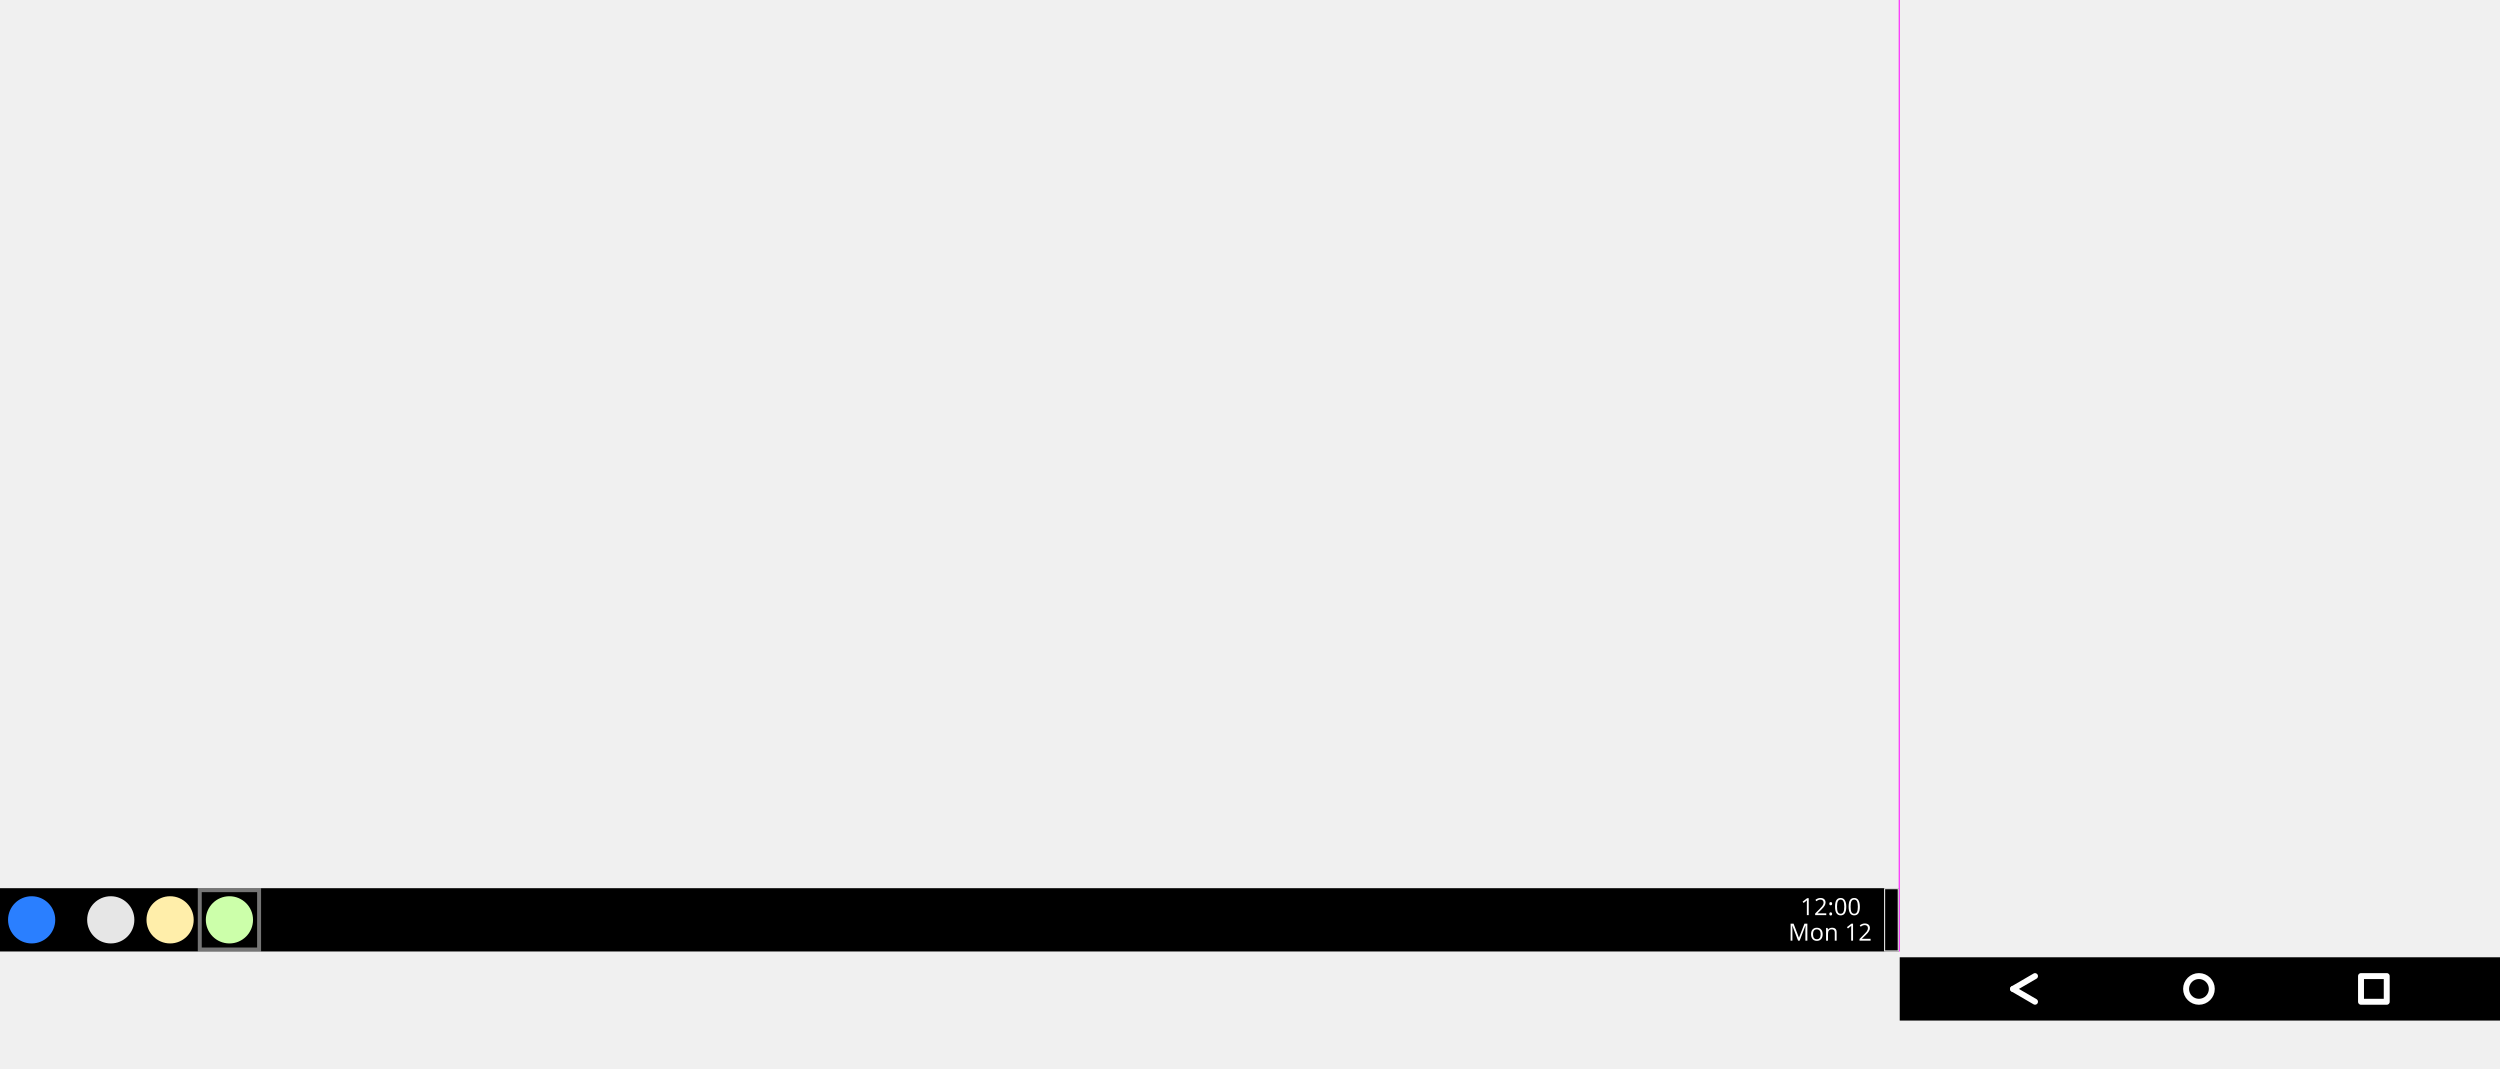
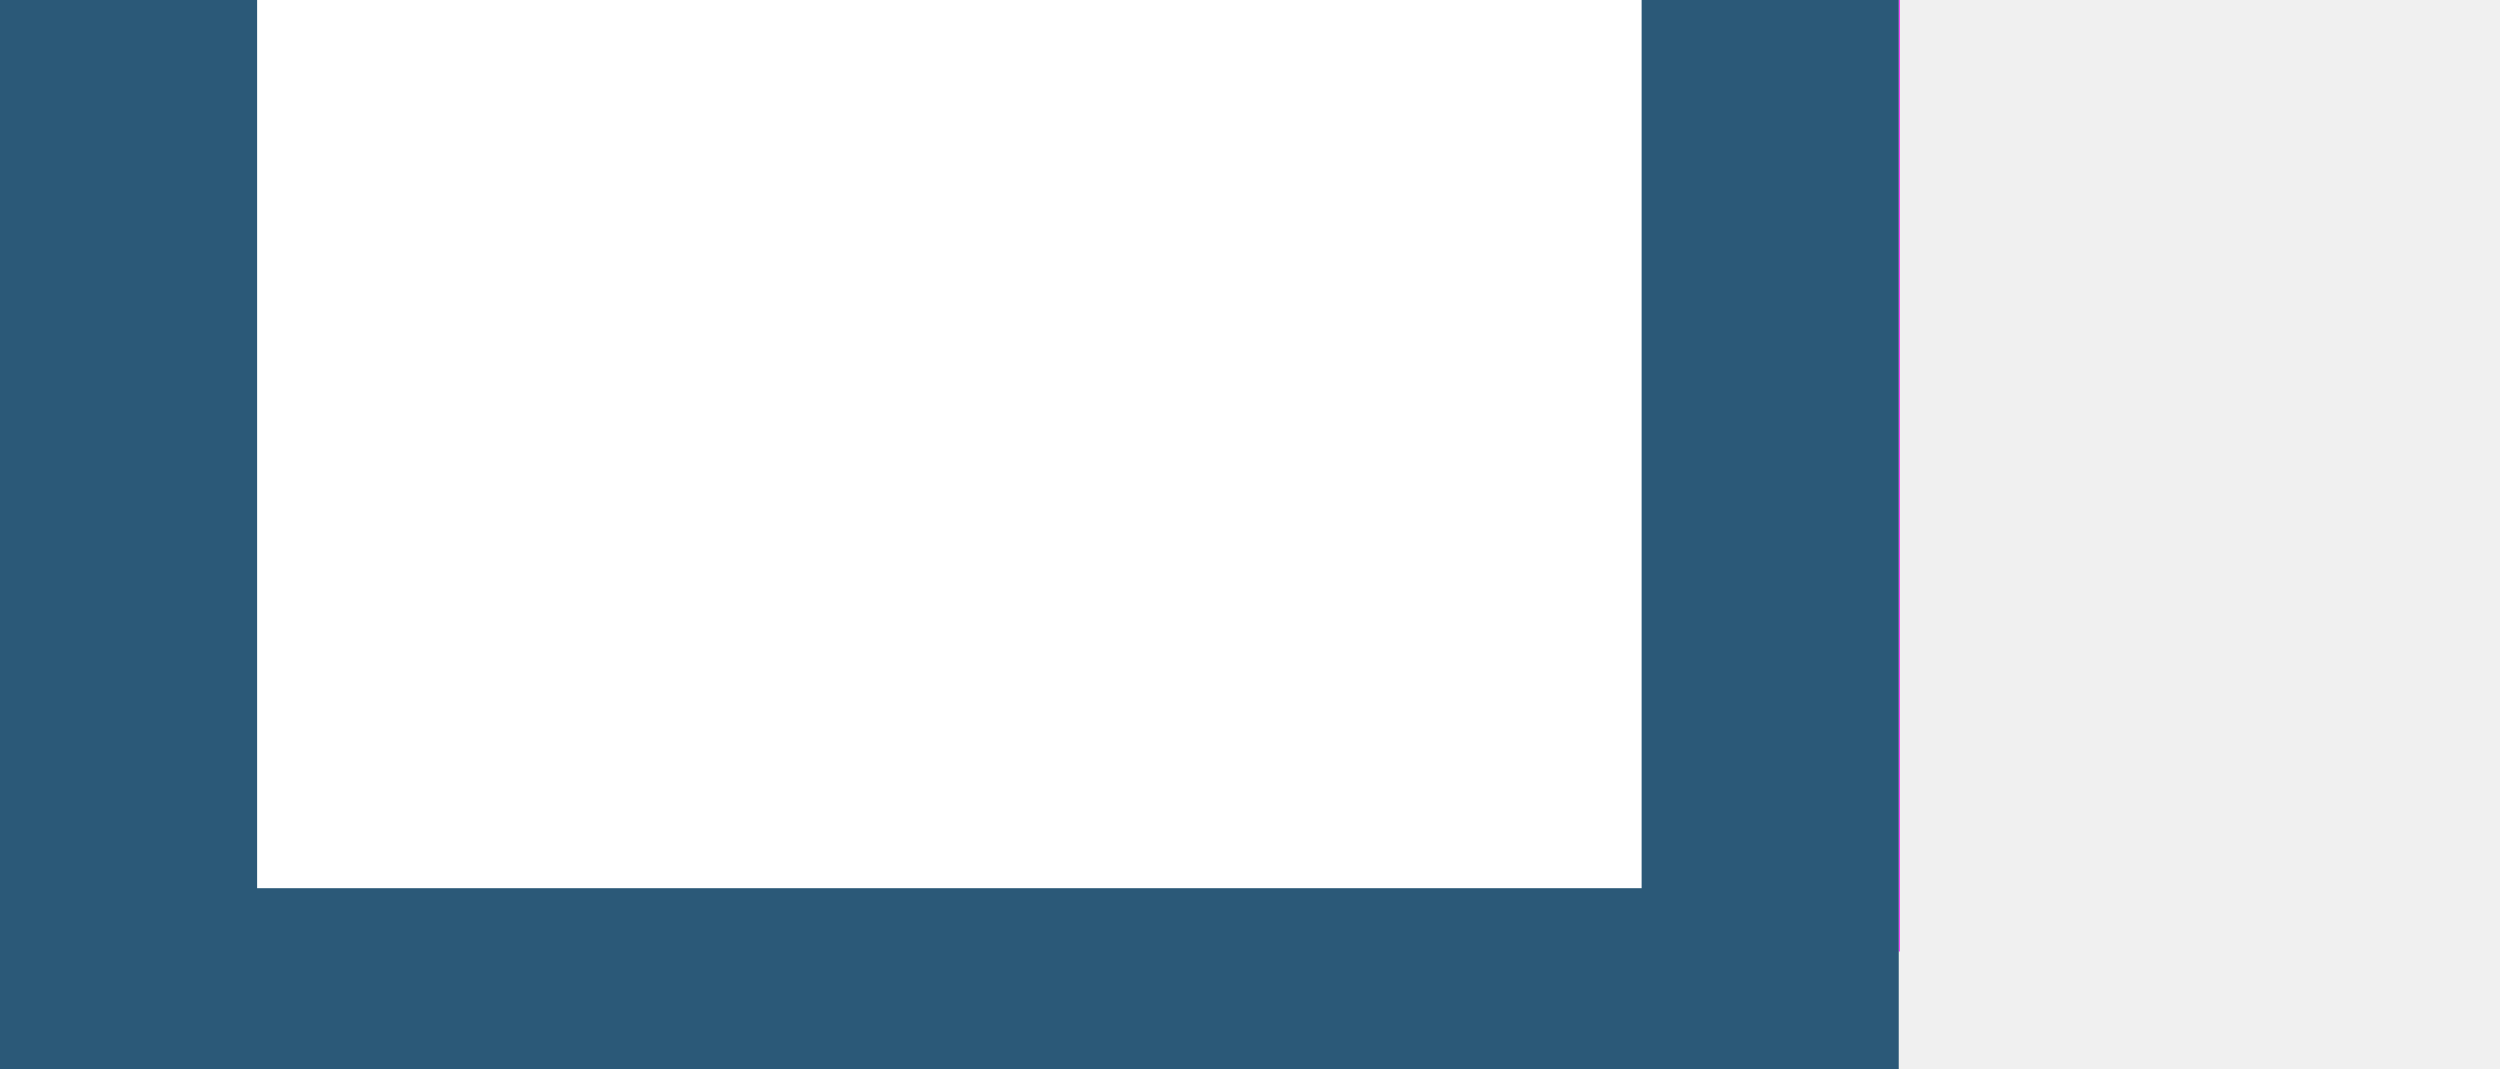
- <svg xmlns="http://www.w3.org/2000/svg" width="2528" height="1080" viewBox="0 0 668.867 285.75" version="1.1" id="svg8">
+ <svg xmlns="http://www.w3.org/2000/svg" xmlns:ns1="http://www.openswatchbook.org/uri/2009/osb" xmlns:xlink="http://www.w3.org/1999/xlink" width="2528" height="1080" viewBox="0 0 668.867 285.75" version="1.1" id="svg8">
  <defs id="defs2">
+     <linearGradient id="linearGradient960" ns1:paint="solid">
+       <stop style="stop-color:#aa0000;stop-opacity:1;" offset="0" id="stop958" />
+     </linearGradient>
+     <linearGradient id="linearGradient1235" ns1:paint="solid">
+       <stop style="stop-color:#000000;stop-opacity:1;" offset="0" id="stop1233" />
+     </linearGradient>
+     <linearGradient id="linearGradient1177" ns1:paint="solid">
+       <stop style="stop-color:#003380;stop-opacity:1;" offset="0" id="stop1175" />
+     </linearGradient>
+     <linearGradient id="linearGradient1043">
+       <stop style="stop-color:#000000;stop-opacity:1;" offset="0" id="stop1041" />
+     </linearGradient>
+     <linearGradient id="Text" ns1:paint="solid">
+       <stop style="stop-color:#bfbfbf;stop-opacity:1;" offset="0" id="stop1035" />
+     </linearGradient>
+     <linearGradient id="linearGradient1019">
+       <stop style="stop-color:#ffdd55;stop-opacity:1;" offset="0" id="stop1017" />
+     </linearGradient>
+     <linearGradient id="Accent" ns1:paint="solid">
+       <stop style="stop-color:#ff4b22;stop-opacity:1;" offset="0" id="stop1011" />
+     </linearGradient>
+     <linearGradient id="Sub_Dominant" ns1:paint="solid">
+       <stop style="stop-color:#2b5978;stop-opacity:1;" offset="0" id="stop1005" />
+     </linearGradient>
+     <linearGradient id="Dominant" ns1:paint="solid">
+       <stop style="stop-color:#00254b;stop-opacity:1;" offset="0" id="stop999" />
+     </linearGradient>
    <clipPath clipPathUnits="userSpaceOnUse" id="clipPath4569">
      <rect y="280.067" x="52.917" height="16.933" width="16.933" id="rect4571" style="fill:none;stroke:#f9f9f9;stroke-width:1.058;stroke-miterlimit:4;stroke-dasharray:none" />
    </clipPath>
    <clipPath clipPathUnits="userSpaceOnUse" id="clipPath4575">
      <rect style="fill:none;stroke:#ffffff;stroke-width:0.529;stroke-miterlimit:4;stroke-dasharray:none" id="rect4577" width="3.903" height="16.933" x="504.097" y="280.067" />
    </clipPath>
+     <linearGradient xlink:href="#Accent" id="linearGradient1015" x1="-331.277" y1="77.178" x2="-297.885" y2="77.178" gradientUnits="userSpaceOnUse" gradientTransform="translate(-0.8607371)" />
+     <linearGradient xlink:href="#Dominant" id="linearGradient1025" gradientUnits="userSpaceOnUse" x1="-386.932" y1="-53.213" x2="-249.121" y2="-53.213" gradientTransform="matrix(1,0,0,0.8909035,-255.7461,9.325259)" />
+     <linearGradient xlink:href="#Text" id="linearGradient1049" gradientUnits="userSpaceOnUse" gradientTransform="translate(40.81249,0.5300437)" x1="-279.598" y1="77.178" x2="-246.205" y2="77.178" />
+     <linearGradient xlink:href="#Dominant" id="linearGradient1131" gradientUnits="userSpaceOnUse" gradientTransform="translate(14.28748)" x1="-233.749" y1="78.238" x2="-200.357" y2="78.238" />
+     <linearGradient xlink:href="#Sub_Dominant" id="linearGradient1151" gradientUnits="userSpaceOnUse" gradientTransform="translate(14.28748)" x1="-233.749" y1="78.238" x2="-200.357" y2="78.238" />
+     <linearGradient xlink:href="#Accent" id="linearGradient1169" gradientUnits="userSpaceOnUse" gradientTransform="translate(-245.9403,15.36251)" x1="-382.524" y1="-85.423" x2="-328.682" y2="-85.423" />
+     <linearGradient xlink:href="#Sub_Dominant" id="linearGradient1179" x1="-715.029" y1="-43.142" x2="-517.323" y2="-43.142" gradientUnits="userSpaceOnUse" gradientTransform="matrix(1,0,0,1.169706,42.4035,-0.5492865)" />
+     <linearGradient xlink:href="#Accent" id="linearGradient1183" gradientUnits="userSpaceOnUse" gradientTransform="matrix(1,0,0,0.278802,-255.7461,-77.49605)" x1="-386.932" y1="-53.213" x2="-249.121" y2="-53.213" />
+     <linearGradient xlink:href="#Dominant" id="linearGradient1191" gradientUnits="userSpaceOnUse" gradientTransform="translate(-245.9403,-7.125346)" x1="-382.524" y1="-85.423" x2="-328.682" y2="-85.423" />
+     <linearGradient xlink:href="#Sub_Dominant" id="linearGradient1207" gradientUnits="userSpaceOnUse" gradientTransform="translate(56.69098)" x1="-233.749" y1="78.238" x2="-200.357" y2="78.238" />
+     <linearGradient xlink:href="#Text" id="linearGradient1219" gradientUnits="userSpaceOnUse" gradientTransform="translate(-245.9403,31.23751)" x1="-382.524" y1="-85.423" x2="-328.682" y2="-85.423" />
+     <linearGradient xlink:href="#Text" id="linearGradient1096" gradientUnits="userSpaceOnUse" x1="-2375.756" y1="-149.625" x2="-1947.182" y2="-149.625" gradientTransform="scale(0.2645833)" />
+     <linearGradient xlink:href="#Text" id="linearGradient1098" gradientUnits="userSpaceOnUse" x1="-2375.756" y1="-149.625" x2="-1947.182" y2="-149.625" />
+     <linearGradient xlink:href="#Text" id="linearGradient1100" gradientUnits="userSpaceOnUse" x1="-2375.756" y1="-149.625" x2="-1947.182" y2="-149.625" />
+     <linearGradient xlink:href="#Text" id="linearGradient1102" gradientUnits="userSpaceOnUse" x1="-2375.756" y1="-149.625" x2="-1947.182" y2="-149.625" gradientTransform="scale(0.2645833)" />
+     <linearGradient xlink:href="#Dominant" id="linearGradient1114" gradientUnits="userSpaceOnUse" gradientTransform="translate(-246.2053,-7.125346)" x1="-382.524" y1="-85.423" x2="-328.682" y2="-85.423" />
+     <linearGradient xlink:href="#Accent" id="linearGradient1119" gradientUnits="userSpaceOnUse" gradientTransform="translate(-246.2053,15.36251)" x1="-382.524" y1="-85.423" x2="-328.682" y2="-85.423" />
+     <linearGradient xlink:href="#Sub_Dominant" id="linearGradient962" x1="0" y1="177.063" x2="508" y2="177.063" gradientUnits="userSpaceOnUse" />
  </defs>
  <g id="layer1" transform="translate(0,-11.24998)">
    <path style="color:#000000;font-style:normal;font-variant:normal;font-weight:normal;font-stretch:normal;font-size:medium;line-height:normal;font-family:sans-serif;font-variant-ligatures:normal;font-variant-position:normal;font-variant-caps:normal;font-variant-numeric:normal;font-variant-alternates:normal;font-feature-settings:normal;text-indent:0;text-align:start;text-decoration:none;text-decoration-line:none;text-decoration-style:solid;text-decoration-color:#000000;letter-spacing:normal;word-spacing:normal;text-transform:none;writing-mode:lr-tb;direction:ltr;text-orientation:mixed;dominant-baseline:auto;baseline-shift:baseline;text-anchor:start;white-space:normal;shape-padding:0;clip-rule:nonzero;display:inline;overflow:visible;visibility:visible;opacity:1;isolation:auto;mix-blend-mode:normal;color-interpolation:sRGB;color-interpolation-filters:linearRGB;solid-color:#000000;solid-opacity:1;vector-effect:none;fill:#ff00ff;fill-opacity:1;fill-rule:nonzero;stroke:none;stroke-width:0.265px;stroke-linecap:butt;stroke-linejoin:miter;stroke-miterlimit:4;stroke-dasharray:none;stroke-dashoffset:0;stroke-opacity:1;color-rendering:auto;image-rendering:auto;shape-rendering:auto;text-rendering:auto;enable-background:accumulate" d="M 508,-19.933 V 265.817 h 0.264 V -19.933 Z" id="path12" />
  </g>
-   <g id="layer2">
-     <rect id="rect12" width="508" height="16.933" x="0" y="237.633" style="stroke-width:0.352" ry="0" />
-     <circle id="path35" cx="8.467" cy="246.1" r="6.315" style="fill:#2a7fff;stroke-width:0.197" />
-     <circle style="fill:#e6e6e6;stroke-width:0.197" r="6.315" cy="246.1" cx="29.633" id="circle37" />
-     <circle id="circle39" cx="45.508" cy="246.1" r="6.315" style="fill:#ffeeaa;stroke-width:0.197" />
-     <text xml:space="preserve" style="font-style:normal;font-weight:normal;font-size:10.583px;line-height:1.25;font-family:sans-serif;letter-spacing:0px;word-spacing:0px;fill:#000000;fill-opacity:1;stroke:none;stroke-width:0.265" x="481.7" y="244.844" id="text43">
-       <tspan id="tspan41" x="481.7" y="244.844" style="font-style:normal;font-variant:normal;font-weight:normal;font-stretch:normal;font-size:6.35px;font-family:'Open Sans';-inkscape-font-specification:'Open Sans';fill:#ffffff;stroke-width:0.265">12:00</tspan>
-     </text>
-     <text id="text47" y="251.664" x="478.444" style="font-style:normal;font-weight:normal;font-size:10.583px;line-height:1.25;font-family:sans-serif;letter-spacing:0px;word-spacing:0px;fill:#000000;fill-opacity:1;stroke:none;stroke-width:0.265" xml:space="preserve">
-       <tspan style="font-style:normal;font-variant:normal;font-weight:normal;font-stretch:normal;font-size:6.35px;font-family:'Open Sans';-inkscape-font-specification:'Open Sans';fill:#ffffff;stroke-width:0.265" y="251.664" x="478.444" id="tspan45">Mon 12 </tspan>
-     </text>
-     <rect transform="translate(0,-42.43334)" y="280.067" x="504.097" height="16.933" width="3.903" id="rect4573" style="fill:none;stroke:#ffffff;stroke-width:0.529;stroke-miterlimit:4;stroke-dasharray:none" clip-path="url(#clipPath4575)" />
-     <rect transform="translate(0,-42.43334)" style="opacity:0.47;fill:none;stroke:#f9f9f9;stroke-width:2.117;stroke-miterlimit:4;stroke-dasharray:none" id="rect51" width="16.933" height="16.933" x="52.917" y="280.067" clip-path="url(#clipPath4569)" />
-     <circle style="fill:#ccffaa;stroke-width:0.197" r="6.315" cy="246.1" cx="61.383" id="circle858" />
-     <rect style="opacity:1;fill:#cccccc;stroke:none;stroke-width:0.436;stroke-miterlimit:4;stroke-dasharray:none" id="rect4579" width="508" height="18.435" x="0" y="-18.435" />
-     <rect style="opacity:1;fill:#ffffff;stroke:none;stroke-width:0.966;stroke-miterlimit:4;stroke-dasharray:none" id="rect4607" width="359.256" height="9.576" x="46.831" y="-14.068" ry="0" />
-     <text xml:space="preserve" style="font-style:normal;font-weight:normal;font-size:10.583px;line-height:1.25;font-family:sans-serif;letter-spacing:0px;word-spacing:0px;fill:#000000;fill-opacity:1;stroke:none;stroke-width:0.265" x="55.943" y="-7.35" id="text4611">
-       <tspan id="tspan4609" x="55.943" y="-7.35" style="font-size:6.35px;fill:#000000;stroke-width:0.265">myawesomesite.com</tspan>
-     </text>
-     <rect y="-31.183" x="0.038" height="12.749" width="507.962" id="rect4615" style="opacity:1;fill:#000000;stroke:none;stroke-width:0.362;stroke-miterlimit:4;stroke-dasharray:none" />
-     <g id="g4599" transform="translate(471.2105,-43.91092)">
-       <path id="path4593" d="m 30.308,21.02 3.835,-3.835" style="fill:none;stroke:#ffffff;stroke-width:1.058;stroke-linecap:butt;stroke-linejoin:miter;stroke-miterlimit:4;stroke-dasharray:none;stroke-opacity:1" />
-       <path style="fill:none;stroke:#ffffff;stroke-width:1.058;stroke-linecap:butt;stroke-linejoin:miter;stroke-miterlimit:4;stroke-dasharray:none;stroke-opacity:1" d="M 34.144,21.02 30.308,17.184" id="path4595" />
-     </g>
-     <path style="fill:none;stroke:#ffffff;stroke-width:1.058;stroke-linecap:butt;stroke-linejoin:miter;stroke-miterlimit:4;stroke-dasharray:none;stroke-opacity:1" d="m 482.741,-24.809 h 4.677" id="path4603" />
-     <rect style="opacity:1;fill:none;stroke:#ffffff;stroke-width:1.058;stroke-miterlimit:4;stroke-dasharray:none" id="rect4605" width="3.835" height="3.835" x="492.87" y="-26.727" />
-     <g id="g4624" transform="translate(3.704167,-31.71252)">
-       <path id="path4613" d="M 6.218,22.754 H 16.746" style="fill:none;stroke:#000000;stroke-width:1.058;stroke-linecap:round;stroke-linejoin:miter;stroke-miterlimit:4;stroke-dasharray:none;stroke-opacity:1" />
-       <path style="fill:none;stroke:#000000;stroke-width:1.058;stroke-linecap:round;stroke-linejoin:miter;stroke-miterlimit:4;stroke-dasharray:none;stroke-opacity:1" d="M 6.218,22.754 11.075,18.503" id="path4617" />
-       <path id="path4619" d="m 6.218,22.754 4.858,4.251" style="fill:none;stroke:#000000;stroke-width:1.058;stroke-linecap:round;stroke-linejoin:miter;stroke-miterlimit:4;stroke-dasharray:none;stroke-opacity:1" />
-     </g>
-     <g transform="matrix(-0.7487334,0,0,0.7487334,40.58499,-25.85296)" id="g4632" style="fill:none;stroke:#999999">
-       <path style="fill:none;stroke:#999999;stroke-width:1.058;stroke-linecap:round;stroke-linejoin:miter;stroke-miterlimit:4;stroke-dasharray:none;stroke-opacity:1" d="M 6.218,22.754 H 16.746" id="path4626" />
-       <path id="path4628" d="M 6.218,22.754 11.075,18.503" style="fill:none;stroke:#999999;stroke-width:1.058;stroke-linecap:round;stroke-linejoin:miter;stroke-miterlimit:4;stroke-dasharray:none;stroke-opacity:1" />
-       <path style="fill:none;stroke:#999999;stroke-width:1.058;stroke-linecap:round;stroke-linejoin:miter;stroke-miterlimit:4;stroke-dasharray:none;stroke-opacity:1" d="m 6.218,22.754 4.858,4.251" id="path4630" />
-     </g>
-     <rect y="-31.183" x="0" height="12.749" width="81.945" id="rect4634" style="opacity:1;fill:#cccccc;stroke:none;stroke-width:0.111;stroke-miterlimit:4;stroke-dasharray:none" />
-     <rect style="opacity:1;fill:#000000;stroke:none;stroke-width:1.058;stroke-linecap:round;stroke-miterlimit:4;stroke-dasharray:none;stroke-opacity:1" id="rect4636" width="4.233" height="4.233" x="6.185" y="-27.121" />
-     <text xml:space="preserve" style="font-style:normal;font-weight:normal;font-size:10.583px;line-height:1.25;font-family:sans-serif;letter-spacing:0px;word-spacing:0px;fill:#000000;fill-opacity:1;stroke:none;stroke-width:0.265" x="16.838" y="-23.789" id="text4640">
-       <tspan id="tspan4638" x="16.838" y="-23.789" style="font-size:4.939px;stroke-width:0.265">Site Title Here</tspan>
-     </text>
-     <rect style="opacity:1;fill:#4d4d4d;stroke:none;stroke-width:1.29;stroke-linecap:round;stroke-miterlimit:4;stroke-dasharray:none;stroke-opacity:1" id="rect4646" width="10.421" height="10.421" x="422.37" y="-14.265" />
-     <rect y="-14.265" x="438.598" height="10.421" width="10.421" id="rect4648" style="opacity:1;fill:#4d4d4d;stroke:none;stroke-width:1.29;stroke-linecap:round;stroke-miterlimit:4;stroke-dasharray:none;stroke-opacity:1" />
-     <rect style="opacity:1;fill:#4d4d4d;stroke:none;stroke-width:1.29;stroke-linecap:round;stroke-miterlimit:4;stroke-dasharray:none;stroke-opacity:1" id="rect4650" width="10.421" height="10.421" x="454.825" y="-14.265" />
-     <g id="g4663" style="fill:#4d4d4d">
-       <circle r="1.265" cy="-12.889" cx="494.787" id="path4652" style="opacity:1;fill:#4d4d4d;stroke:none;stroke-width:1.058;stroke-linecap:round;stroke-miterlimit:4;stroke-dasharray:none;stroke-opacity:1" />
-       <circle style="opacity:1;fill:#4d4d4d;stroke:none;stroke-width:1.058;stroke-linecap:round;stroke-miterlimit:4;stroke-dasharray:none;stroke-opacity:1" id="circle4654" cx="494.787" cy="-9.185" r="1.265" />
-       <circle r="1.265" cy="-5.481" cx="494.787" id="circle4656" style="opacity:1;fill:#4d4d4d;stroke:none;stroke-width:1.058;stroke-linecap:round;stroke-miterlimit:4;stroke-dasharray:none;stroke-opacity:1" />
-     </g>
-     <rect y="-14.265" x="471.053" height="10.421" width="10.421" id="rect4658" style="opacity:1;fill:#4d4d4d;stroke:none;stroke-width:1.29;stroke-linecap:round;stroke-miterlimit:4;stroke-dasharray:none;stroke-opacity:1" />
-   </g>
-   <g id="layer3">
-     <rect style="opacity:1;fill:#000000;stroke:none;stroke-width:1.438;stroke-linecap:round;stroke-miterlimit:4;stroke-dasharray:none;stroke-opacity:1" id="rect4665" width="160.602" height="12.7" x="508.265" y="-12.7" />
-     <rect y="256.117" x="508.265" height="16.933" width="160.602" id="rect4669" style="opacity:1;fill:#000000;stroke:none;stroke-width:1.587;stroke-linecap:round;stroke-miterlimit:4;stroke-dasharray:none;stroke-opacity:1" />
-     <g id="g4679" transform="matrix(0.7820934,0,0,0.7885419,123.2395,45.9348)" style="stroke-width:2.021;stroke-miterlimit:4;stroke-dasharray:none">
-       <path id="path4671" d="m 538.584,281.627 -7.526,-4.345" style="fill:none;stroke:#ffffff;stroke-width:2.021;stroke-linecap:round;stroke-linejoin:miter;stroke-miterlimit:4;stroke-dasharray:none;stroke-opacity:1" />
-       <path style="fill:none;stroke:#ffffff;stroke-width:2.021;stroke-linecap:round;stroke-linejoin:miter;stroke-miterlimit:4;stroke-dasharray:none;stroke-opacity:1" d="m 538.584,272.937 -7.526,4.345" id="path4673" />
-     </g>
-     <rect style="opacity:1;fill:none;stroke:#ffffff;stroke-width:1.587;stroke-linecap:round;stroke-linejoin:round;stroke-miterlimit:4;stroke-dasharray:none;stroke-opacity:1" id="rect4675" width="6.879" height="6.879" x="631.682" y="261.144" />
-     <circle style="opacity:1;fill:none;stroke:#ffffff;stroke-width:1.587;stroke-linecap:round;stroke-linejoin:round;stroke-miterlimit:4;stroke-dasharray:none;stroke-opacity:1" id="path4681" cx="588.321" cy="264.583" r="3.44" />
-     <text xml:space="preserve" style="font-style:normal;font-weight:normal;font-size:10.583px;line-height:1.25;font-family:sans-serif;letter-spacing:0px;word-spacing:0px;fill:#ffffff;fill-opacity:1;stroke:none;stroke-width:0.265" x="511.384" y="-3.175" id="text4685">
-       <tspan id="tspan4683" x="511.384" y="-3.175" style="font-style:normal;font-variant:normal;font-weight:normal;font-stretch:normal;font-size:8.467px;font-family:'Open sans';-inkscape-font-specification:'Open sans';fill:#ffffff;stroke-width:0.265">12:00</tspan>
-     </text>
-     <path style="fill:#ffffff;stroke:none;stroke-width:0.265px;stroke-linecap:butt;stroke-linejoin:miter;stroke-opacity:1" d="m 650.289,-3.028 6.547,-6.674 v 6.674 z" id="path4687" />
-     <g id="g4700" transform="translate(28.09407,-12.23621)">
-       <rect y="3.038" x="631.878" height="6.162" width="5.168" id="rect4694" style="opacity:1;fill:#ffffff;stroke:none;stroke-width:1.588;stroke-linecap:round;stroke-linejoin:round;stroke-miterlimit:4;stroke-dasharray:none;stroke-opacity:1" />
-       <rect y="1.729" x="633.192" height="1.309" width="2.54" id="rect4696" style="opacity:1;fill:#ffffff;stroke:none;stroke-width:1.588;stroke-linecap:round;stroke-linejoin:round;stroke-miterlimit:4;stroke-dasharray:none;stroke-opacity:1" />
+   <g id="layer4" style="display:inline">
+     <g id="layer3" style="display:none">
+       <rect style="opacity:1;fill:#000000;stroke:none;stroke-width:1.438;stroke-linecap:round;stroke-miterlimit:4;stroke-dasharray:none;stroke-opacity:1" id="rect4665" width="160.602" height="12.7" x="508.265" y="-12.7" />
+       <rect y="256.117" x="508.265" height="16.933" width="160.602" id="rect4669" style="opacity:1;fill:#000000;stroke:none;stroke-width:1.587;stroke-linecap:round;stroke-miterlimit:4;stroke-dasharray:none;stroke-opacity:1" />
+       <g id="g4679" transform="matrix(0.7820934,0,0,0.7885419,123.2395,45.9348)" style="stroke-width:2.021;stroke-miterlimit:4;stroke-dasharray:none">
+         <path id="path4671" d="m 538.584,281.627 -7.526,-4.345" style="fill:none;stroke:#ffffff;stroke-width:2.021;stroke-linecap:round;stroke-linejoin:miter;stroke-miterlimit:4;stroke-dasharray:none;stroke-opacity:1" />
+         <path style="fill:none;stroke:#ffffff;stroke-width:2.021;stroke-linecap:round;stroke-linejoin:miter;stroke-miterlimit:4;stroke-dasharray:none;stroke-opacity:1" d="m 538.584,272.937 -7.526,4.345" id="path4673" />
+       </g>
+       <rect style="opacity:1;fill:none;stroke:#ffffff;stroke-width:1.587;stroke-linecap:round;stroke-linejoin:round;stroke-miterlimit:4;stroke-dasharray:none;stroke-opacity:1" id="rect4675" width="6.879" height="6.879" x="631.682" y="261.144" />
+       <circle style="opacity:1;fill:none;stroke:#ffffff;stroke-width:1.587;stroke-linecap:round;stroke-linejoin:round;stroke-miterlimit:4;stroke-dasharray:none;stroke-opacity:1" id="path4681" cx="588.321" cy="264.583" r="3.44" />
+       <text xml:space="preserve" style="font-style:normal;font-weight:normal;font-size:10.583px;line-height:1.25;font-family:sans-serif;letter-spacing:0px;word-spacing:0px;fill:#ffffff;fill-opacity:1;stroke:none;stroke-width:0.265" x="511.384" y="-3.175" id="text4685">
+         <tspan id="tspan4683" x="511.384" y="-3.175" style="font-style:normal;font-variant:normal;font-weight:normal;font-stretch:normal;font-size:8.467px;font-family:'Open sans';-inkscape-font-specification:'Open sans';fill:#ffffff;stroke-width:0.265">12:00</tspan>
+       </text>
+       <path style="fill:#ffffff;stroke:none;stroke-width:0.265px;stroke-linecap:butt;stroke-linejoin:miter;stroke-opacity:1" d="m 650.289,-3.028 6.547,-6.674 v 6.674 z" id="path4687" />
+       <g id="g4700" transform="translate(28.09407,-12.23621)">
+         <rect y="3.038" x="631.878" height="6.162" width="5.168" id="rect4694" style="opacity:1;fill:#ffffff;stroke:none;stroke-width:1.588;stroke-linecap:round;stroke-linejoin:round;stroke-miterlimit:4;stroke-dasharray:none;stroke-opacity:1" />
+         <rect y="1.729" x="633.192" height="1.309" width="2.54" id="rect4696" style="opacity:1;fill:#ffffff;stroke:none;stroke-width:1.588;stroke-linecap:round;stroke-linejoin:round;stroke-miterlimit:4;stroke-dasharray:none;stroke-opacity:1" />
+       </g>
    </g>
  </g>
+   <g id="layer5">
+     <g id="layer6">
+       <g id="layer8">
+         <rect style="display:inline;opacity:1;fill:url(#linearGradient962);fill-opacity:1;stroke:none;stroke-width:1.588;stroke-linecap:round;stroke-linejoin:round;stroke-miterlimit:4;stroke-dasharray:none;stroke-opacity:1" id="rect945" width="508" height="354.126" x="0" y="0" />
+       </g>
+       <rect style="display:inline;opacity:1;fill:#ffffff;stroke:none;stroke-width:1.588;stroke-linecap:round;stroke-linejoin:round;stroke-miterlimit:4;stroke-dasharray:none;stroke-opacity:1" id="rect943" width="370.417" height="237.633" x="68.792" y="0" />
+     </g>
+     <g id="layer9" />
+     <g id="layer2" style="display:none">
+       <rect id="rect12" width="508" height="16.933" x="0" y="237.633" style="stroke-width:0.352" ry="0" />
+       <circle id="path35" cx="8.467" cy="246.1" r="6.315" style="fill:#2a7fff;stroke-width:0.197" />
+       <circle style="fill:#e6e6e6;stroke-width:0.197" r="6.315" cy="246.1" cx="29.633" id="circle37" />
+       <circle id="circle39" cx="45.508" cy="246.1" r="6.315" style="fill:#ffeeaa;stroke-width:0.197" />
+       <text xml:space="preserve" style="font-style:normal;font-weight:normal;font-size:10.583px;line-height:1.25;font-family:sans-serif;letter-spacing:0px;word-spacing:0px;fill:#000000;fill-opacity:1;stroke:none;stroke-width:0.265" x="481.7" y="244.844" id="text43">
+         <tspan id="tspan41" x="481.7" y="244.844" style="font-style:normal;font-variant:normal;font-weight:normal;font-stretch:normal;font-size:6.35px;font-family:'Open Sans';-inkscape-font-specification:'Open Sans';fill:#ffffff;stroke-width:0.265">12:00</tspan>
+       </text>
+       <text id="text47" y="251.664" x="478.444" style="font-style:normal;font-weight:normal;font-size:10.583px;line-height:1.25;font-family:sans-serif;letter-spacing:0px;word-spacing:0px;fill:#000000;fill-opacity:1;stroke:none;stroke-width:0.265" xml:space="preserve">
+         <tspan style="font-style:normal;font-variant:normal;font-weight:normal;font-stretch:normal;font-size:6.35px;font-family:'Open Sans';-inkscape-font-specification:'Open Sans';fill:#ffffff;stroke-width:0.265" y="251.664" x="478.444" id="tspan45">Mon 12 </tspan>
+       </text>
+       <rect transform="translate(0,-42.43334)" y="280.067" x="504.097" height="16.933" width="3.903" id="rect4573" style="fill:none;stroke:#ffffff;stroke-width:0.529;stroke-miterlimit:4;stroke-dasharray:none" clip-path="url(#clipPath4575)" />
+       <rect transform="translate(0,-42.43334)" style="opacity:0.47;fill:none;stroke:#f9f9f9;stroke-width:2.117;stroke-miterlimit:4;stroke-dasharray:none" id="rect51" width="16.933" height="16.933" x="52.917" y="280.067" clip-path="url(#clipPath4569)" />
+       <circle style="fill:#ccffaa;stroke-width:0.197" r="6.315" cy="246.1" cx="61.383" id="circle858" />
+       <rect style="opacity:1;fill:#cccccc;stroke:none;stroke-width:0.436;stroke-miterlimit:4;stroke-dasharray:none" id="rect4579" width="508" height="18.435" x="0" y="-18.435" />
+       <rect style="opacity:1;fill:#ffffff;stroke:none;stroke-width:0.966;stroke-miterlimit:4;stroke-dasharray:none" id="rect4607" width="359.256" height="9.576" x="46.831" y="-14.068" ry="0" />
+       <text xml:space="preserve" style="font-style:normal;font-weight:normal;font-size:10.583px;line-height:1.25;font-family:sans-serif;letter-spacing:0px;word-spacing:0px;fill:#000000;fill-opacity:1;stroke:none;stroke-width:0.265" x="55.943" y="-7.35" id="text4611">
+         <tspan id="tspan4609" x="55.943" y="-7.35" style="font-size:6.35px;fill:#000000;stroke-width:0.265">myawesomesite.com</tspan>
+       </text>
+       <rect y="-31.183" x="0.038" height="12.749" width="507.962" id="rect4615" style="opacity:1;fill:#000000;stroke:none;stroke-width:0.362;stroke-miterlimit:4;stroke-dasharray:none" />
+       <g id="g4599" transform="translate(471.2105,-43.91092)">
+         <path id="path4593" d="m 30.308,21.02 3.835,-3.835" style="fill:none;stroke:#ffffff;stroke-width:1.058;stroke-linecap:butt;stroke-linejoin:miter;stroke-miterlimit:4;stroke-dasharray:none;stroke-opacity:1" />
+         <path style="fill:none;stroke:#ffffff;stroke-width:1.058;stroke-linecap:butt;stroke-linejoin:miter;stroke-miterlimit:4;stroke-dasharray:none;stroke-opacity:1" d="M 34.144,21.02 30.308,17.184" id="path4595" />
+       </g>
+       <path style="fill:none;stroke:#ffffff;stroke-width:1.058;stroke-linecap:butt;stroke-linejoin:miter;stroke-miterlimit:4;stroke-dasharray:none;stroke-opacity:1" d="m 482.741,-24.809 h 4.677" id="path4603" />
+       <rect style="opacity:1;fill:none;stroke:#ffffff;stroke-width:1.058;stroke-miterlimit:4;stroke-dasharray:none" id="rect4605" width="3.835" height="3.835" x="492.87" y="-26.727" />
+       <g id="g4624" transform="translate(3.704167,-31.71252)">
+         <path id="path4613" d="M 6.218,22.754 H 16.746" style="fill:none;stroke:#000000;stroke-width:1.058;stroke-linecap:round;stroke-linejoin:miter;stroke-miterlimit:4;stroke-dasharray:none;stroke-opacity:1" />
+         <path style="fill:none;stroke:#000000;stroke-width:1.058;stroke-linecap:round;stroke-linejoin:miter;stroke-miterlimit:4;stroke-dasharray:none;stroke-opacity:1" d="M 6.218,22.754 11.075,18.503" id="path4617" />
+         <path id="path4619" d="m 6.218,22.754 4.858,4.251" style="fill:none;stroke:#000000;stroke-width:1.058;stroke-linecap:round;stroke-linejoin:miter;stroke-miterlimit:4;stroke-dasharray:none;stroke-opacity:1" />
+       </g>
+       <g transform="matrix(-0.7487334,0,0,0.7487334,40.58499,-25.85296)" id="g4632" style="fill:none;stroke:#999999">
+         <path style="fill:none;stroke:#999999;stroke-width:1.058;stroke-linecap:round;stroke-linejoin:miter;stroke-miterlimit:4;stroke-dasharray:none;stroke-opacity:1" d="M 6.218,22.754 H 16.746" id="path4626" />
+         <path id="path4628" d="M 6.218,22.754 11.075,18.503" style="fill:none;stroke:#999999;stroke-width:1.058;stroke-linecap:round;stroke-linejoin:miter;stroke-miterlimit:4;stroke-dasharray:none;stroke-opacity:1" />
+         <path style="fill:none;stroke:#999999;stroke-width:1.058;stroke-linecap:round;stroke-linejoin:miter;stroke-miterlimit:4;stroke-dasharray:none;stroke-opacity:1" d="m 6.218,22.754 4.858,4.251" id="path4630" />
+       </g>
+       <rect y="-31.183" x="0" height="12.749" width="81.945" id="rect4634" style="opacity:1;fill:#cccccc;stroke:none;stroke-width:0.111;stroke-miterlimit:4;stroke-dasharray:none" />
+       <rect style="opacity:1;fill:#000000;stroke:none;stroke-width:1.058;stroke-linecap:round;stroke-miterlimit:4;stroke-dasharray:none;stroke-opacity:1" id="rect4636" width="4.233" height="4.233" x="6.185" y="-27.121" />
+       <text xml:space="preserve" style="font-style:normal;font-weight:normal;font-size:10.583px;line-height:1.25;font-family:sans-serif;letter-spacing:0px;word-spacing:0px;fill:#000000;fill-opacity:1;stroke:none;stroke-width:0.265" x="16.838" y="-23.789" id="text4640">
+         <tspan id="tspan4638" x="16.838" y="-23.789" style="font-size:4.939px;stroke-width:0.265">Site Title Here</tspan>
+       </text>
+       <rect style="opacity:1;fill:#4d4d4d;stroke:none;stroke-width:1.29;stroke-linecap:round;stroke-miterlimit:4;stroke-dasharray:none;stroke-opacity:1" id="rect4646" width="10.421" height="10.421" x="422.37" y="-14.265" />
+       <rect y="-14.265" x="438.598" height="10.421" width="10.421" id="rect4648" style="opacity:1;fill:#4d4d4d;stroke:none;stroke-width:1.29;stroke-linecap:round;stroke-miterlimit:4;stroke-dasharray:none;stroke-opacity:1" />
+       <rect style="opacity:1;fill:#4d4d4d;stroke:none;stroke-width:1.29;stroke-linecap:round;stroke-miterlimit:4;stroke-dasharray:none;stroke-opacity:1" id="rect4650" width="10.421" height="10.421" x="454.825" y="-14.265" />
+       <g id="g4663" style="fill:#4d4d4d">
+         <circle r="1.265" cy="-12.889" cx="494.787" id="path4652" style="opacity:1;fill:#4d4d4d;stroke:none;stroke-width:1.058;stroke-linecap:round;stroke-miterlimit:4;stroke-dasharray:none;stroke-opacity:1" />
+         <circle style="opacity:1;fill:#4d4d4d;stroke:none;stroke-width:1.058;stroke-linecap:round;stroke-miterlimit:4;stroke-dasharray:none;stroke-opacity:1" id="circle4654" cx="494.787" cy="-9.185" r="1.265" />
+         <circle r="1.265" cy="-5.481" cx="494.787" id="circle4656" style="opacity:1;fill:#4d4d4d;stroke:none;stroke-width:1.058;stroke-linecap:round;stroke-miterlimit:4;stroke-dasharray:none;stroke-opacity:1" />
+       </g>
+       <rect y="-14.265" x="471.053" height="10.421" width="10.421" id="rect4658" style="opacity:1;fill:#4d4d4d;stroke:none;stroke-width:1.29;stroke-linecap:round;stroke-miterlimit:4;stroke-dasharray:none;stroke-opacity:1" />
+     </g>
+   </g>
+   <g id="layer7" style="display:inline">
+     <g id="g1058" transform="translate(0,0.4486503)">
+       <circle r="16.696" cy="77.178" cx="-315.442" id="path955" style="opacity:1;fill:url(#linearGradient1015);fill-opacity:1;stroke:none;stroke-width:1.588;stroke-linecap:round;stroke-linejoin:round;stroke-miterlimit:4;stroke-dasharray:none;stroke-opacity:1" />
+       <text id="text967" y="54.649" x="-333.399" style="font-style:normal;font-weight:normal;font-size:10.583px;line-height:1.25;font-family:sans-serif;letter-spacing:0px;word-spacing:0px;fill:#000000;fill-opacity:1;stroke:none;stroke-width:0.265" xml:space="preserve">
+         <tspan id="tspan969" style="stroke-width:0.265" y="54.649" x="-333.399">Accent</tspan>
+       </text>
+     </g>
+     <g id="g1073" transform="translate(-9.294216)">
+       <circle r="16.696" cy="78.238" cx="-202.765" id="circle959" style="opacity:1;fill:url(#linearGradient1131);fill-opacity:1;fill-rule:nonzero;stroke:none;stroke-width:1.588;stroke-linecap:round;stroke-linejoin:round;stroke-miterlimit:4;stroke-dasharray:none;stroke-opacity:1" />
+       <text id="text983" y="54.812" x="-216.121" style="font-style:normal;font-weight:normal;font-size:10.583px;line-height:1.25;font-family:sans-serif;letter-spacing:0px;word-spacing:0px;fill:#000000;fill-opacity:1;stroke:none;stroke-width:0.265" xml:space="preserve">
+         <tspan style="stroke-width:0.265" y="54.812" x="-216.121" id="tspan981">Dom</tspan>
+       </text>
+     </g>
+     <g id="g1068" transform="translate(-41.66775,0.1836281)">
+       <circle r="16.696" cy="77.708" cx="-222.089" id="circle1047" style="opacity:1;fill:url(#linearGradient1049);fill-opacity:1;stroke:none;stroke-width:1.588;stroke-linecap:round;stroke-linejoin:round;stroke-miterlimit:4;stroke-dasharray:none;stroke-opacity:1" />
+       <text xml:space="preserve" style="font-style:normal;font-weight:normal;font-size:10.583px;line-height:1.25;font-family:sans-serif;letter-spacing:0px;word-spacing:0px;fill:#000000;fill-opacity:1;stroke:none;stroke-width:0.265" x="-232.652" y="54.649" id="text1053">
+         <tspan x="-232.652" y="54.649" style="stroke-width:0.265" id="tspan1051">Text</tspan>
+       </text>
+     </g>
+     <g id="g961">
+       <circle style="opacity:1;fill:url(#linearGradient1207);fill-opacity:1;fill-rule:nonzero;stroke:none;stroke-width:1.588;stroke-linecap:round;stroke-linejoin:round;stroke-miterlimit:4;stroke-dasharray:none;stroke-opacity:1" id="circle1143" cx="-160.362" cy="78.238" r="16.696" />
+       <text xml:space="preserve" style="font-style:normal;font-weight:normal;font-size:10.583px;line-height:1.25;font-family:sans-serif;letter-spacing:0px;word-spacing:0px;fill:#000000;fill-opacity:1;stroke:none;stroke-width:0.265" x="-182.799" y="54.812" id="text1147">
+         <tspan x="-182.799" y="54.812" style="stroke-width:0.265" id="tspan1153">SubDom</tspan>
+       </text>
+     </g>
+     <rect y="-105.262" x="-672.626" height="108.499" width="197.706" id="rect1165" style="opacity:1;fill:url(#linearGradient1179);fill-opacity:1;fill-rule:nonzero;stroke:none;stroke-width:1.588;stroke-linecap:round;stroke-linejoin:round;stroke-miterlimit:4;stroke-dasharray:none;stroke-opacity:1" />
+     <rect style="opacity:1;fill:url(#linearGradient1025);fill-opacity:1;stroke:none;stroke-width:1.588;stroke-linecap:round;stroke-linejoin:round;stroke-miterlimit:4;stroke-dasharray:none;stroke-opacity:1" id="rect997" width="137.811" height="82.638" x="-642.678" y="-79.401" />
+     <text id="text1117" y="-66.208" x="-629.427" style="font-style:normal;font-variant:normal;font-weight:normal;font-stretch:normal;font-size:10.583px;line-height:1.25;font-family:'Open Sans';-inkscape-font-specification:'Open Sans';letter-spacing:0px;word-spacing:0px;fill:url(#linearGradient1119);fill-opacity:1;stroke:none;stroke-width:0.265" xml:space="preserve">
+       <tspan style="font-style:normal;font-variant:normal;font-weight:600;font-stretch:normal;font-family:'Open Sans';-inkscape-font-specification:'Open Sans Semi-Bold';fill:url(#linearGradient1119);fill-opacity:1;stroke-width:0.265" y="-66.208" x="-629.427" id="tspan1115">Heading</tspan>
+     </text>
+     <rect y="-105.262" x="-642.678" height="25.861" width="137.811" id="rect1181" style="opacity:1;fill:url(#linearGradient1183);fill-opacity:1;stroke:none;stroke-width:1.587;stroke-linecap:round;stroke-linejoin:round;stroke-miterlimit:4;stroke-dasharray:none;stroke-opacity:1" />
+     <text xml:space="preserve" style="font-style:normal;font-variant:normal;font-weight:normal;font-stretch:normal;font-size:10.583px;line-height:1.25;font-family:'Open Sans';-inkscape-font-specification:'Open Sans';letter-spacing:0px;word-spacing:0px;fill:url(#linearGradient1114);fill-opacity:1;stroke:none;stroke-width:0.265" x="-629.427" y="-88.696" id="text1187">
+       <tspan id="tspan1185" x="-629.427" y="-88.696" style="font-style:normal;font-variant:normal;font-weight:bold;font-stretch:normal;font-family:'Open Sans';-inkscape-font-specification:'Open Sans Bold';fill:url(#linearGradient1114);fill-opacity:1;stroke-width:0.265">Main Title</tspan>
+     </text>
+     <flowRoot style="font-style:normal;font-variant:normal;font-weight:normal;font-stretch:normal;font-size:10.583px;line-height:1.25;font-family:Roboto;-inkscape-font-specification:Roboto;letter-spacing:0px;word-spacing:0px;fill:url(#linearGradient1102);fill-opacity:1;stroke:none;stroke-width:0.265" id="flowRoot1225" xml:space="preserve">
+       <flowRegion style="font-style:normal;font-variant:normal;font-weight:normal;font-stretch:normal;font-family:Roboto;-inkscape-font-specification:Roboto;fill:url(#linearGradient1098);fill-opacity:1;stroke-width:0.265" id="flowRegion1227">
+         <rect style="font-style:normal;font-variant:normal;font-weight:normal;font-stretch:normal;font-family:Roboto;-inkscape-font-specification:Roboto;fill:url(#linearGradient1096);fill-opacity:1;stroke-width:0.265" y="-59.839" x="-628.632" height="63.075" width="117.935" id="rect1229" />
+       </flowRegion>
+       <flowPara style="font-style:normal;font-variant:normal;font-weight:normal;font-stretch:normal;line-height:1;font-family:Lato;-inkscape-font-specification:Lato;fill:url(#linearGradient1100);fill-opacity:1;stroke-width:0.265" id="flowPara1231">Let me just run text through here to see how it looks when reflowing.</flowPara>
+     </flowRoot>
+   </g>
+   <g id="g1063" transform="translate(-2.458474,0.1836281)" />
+   <text xml:space="preserve" style="font-style:normal;font-weight:normal;font-size:10.583px;line-height:1.25;font-family:sans-serif;letter-spacing:0px;word-spacing:0px;fill:#000000;fill-opacity:1;stroke:none;stroke-width:0.265" x="-119.79" y="196.703" id="text987">
+     <tspan id="tspan985" x="-119.79" y="206.066" style="stroke-width:0.265" />
+   </text>
+   <rect style="opacity:1;fill:#003380;fill-opacity:1;fill-rule:nonzero;stroke:none;stroke-width:6;stroke-linecap:round;stroke-linejoin:round;stroke-miterlimit:4;stroke-dasharray:none;stroke-opacity:1" id="rect1239" width="0" height="0" x="0" y="0" transform="scale(0.2645833)" />
</svg>
